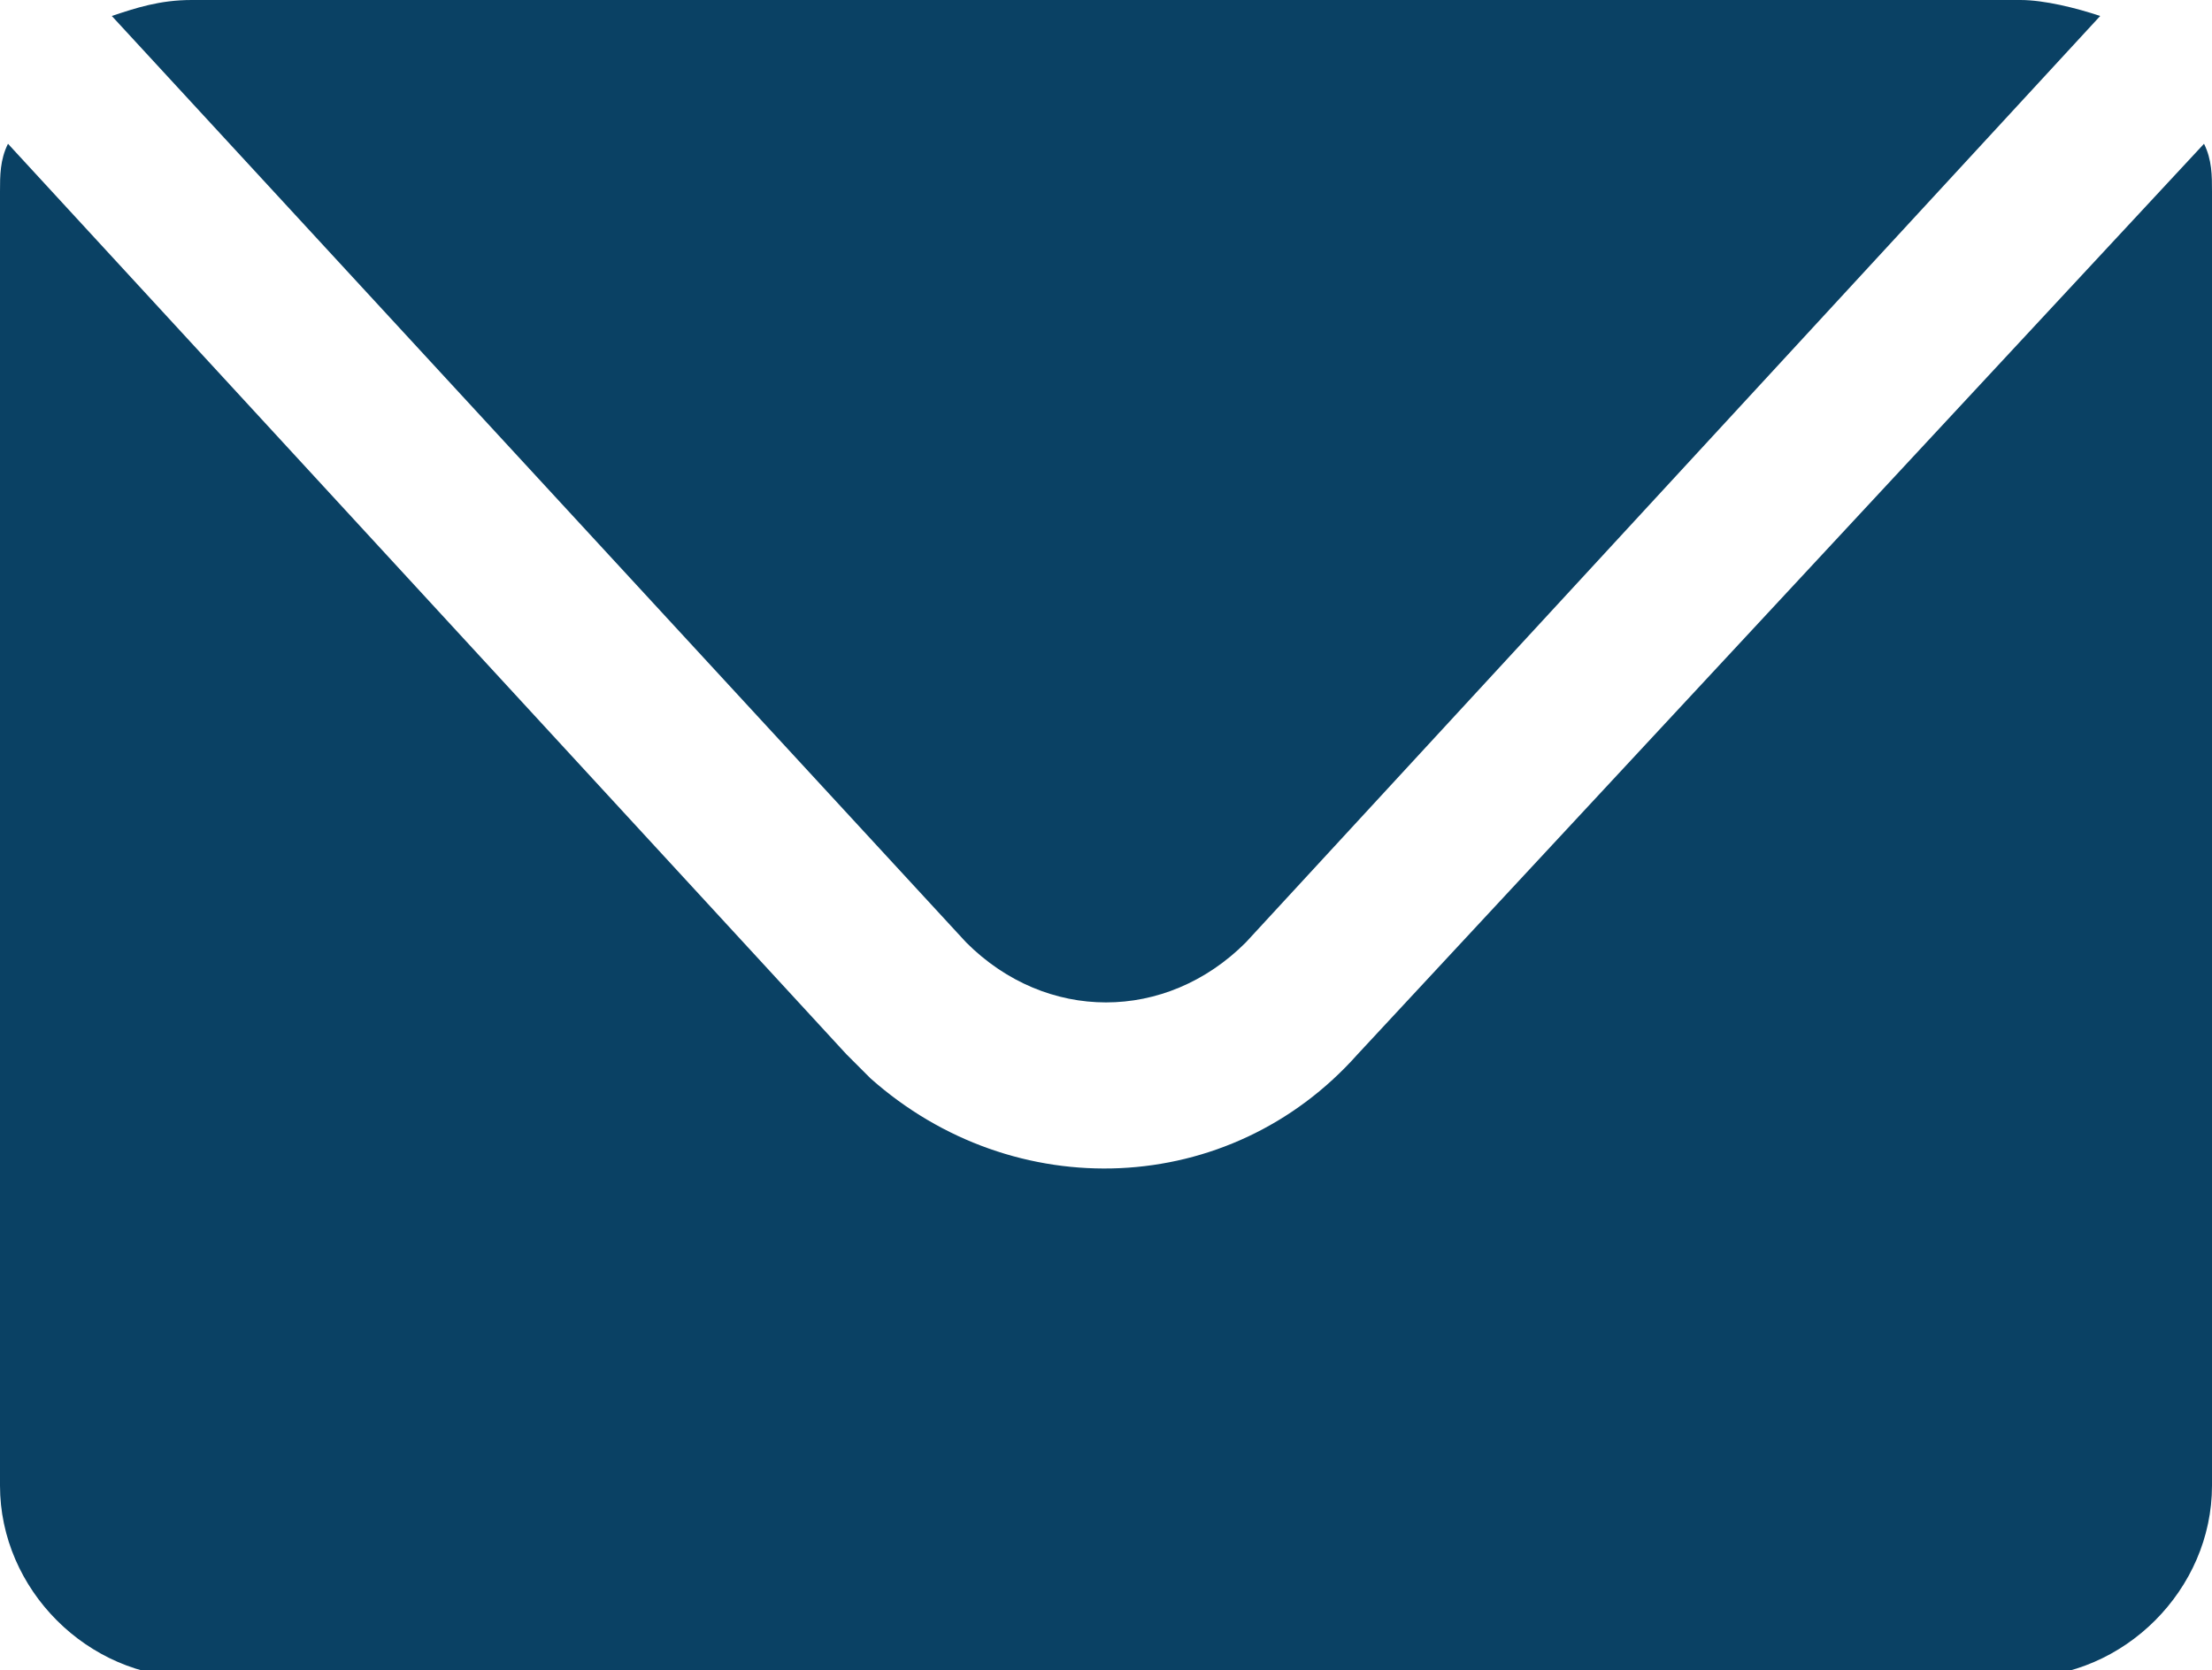
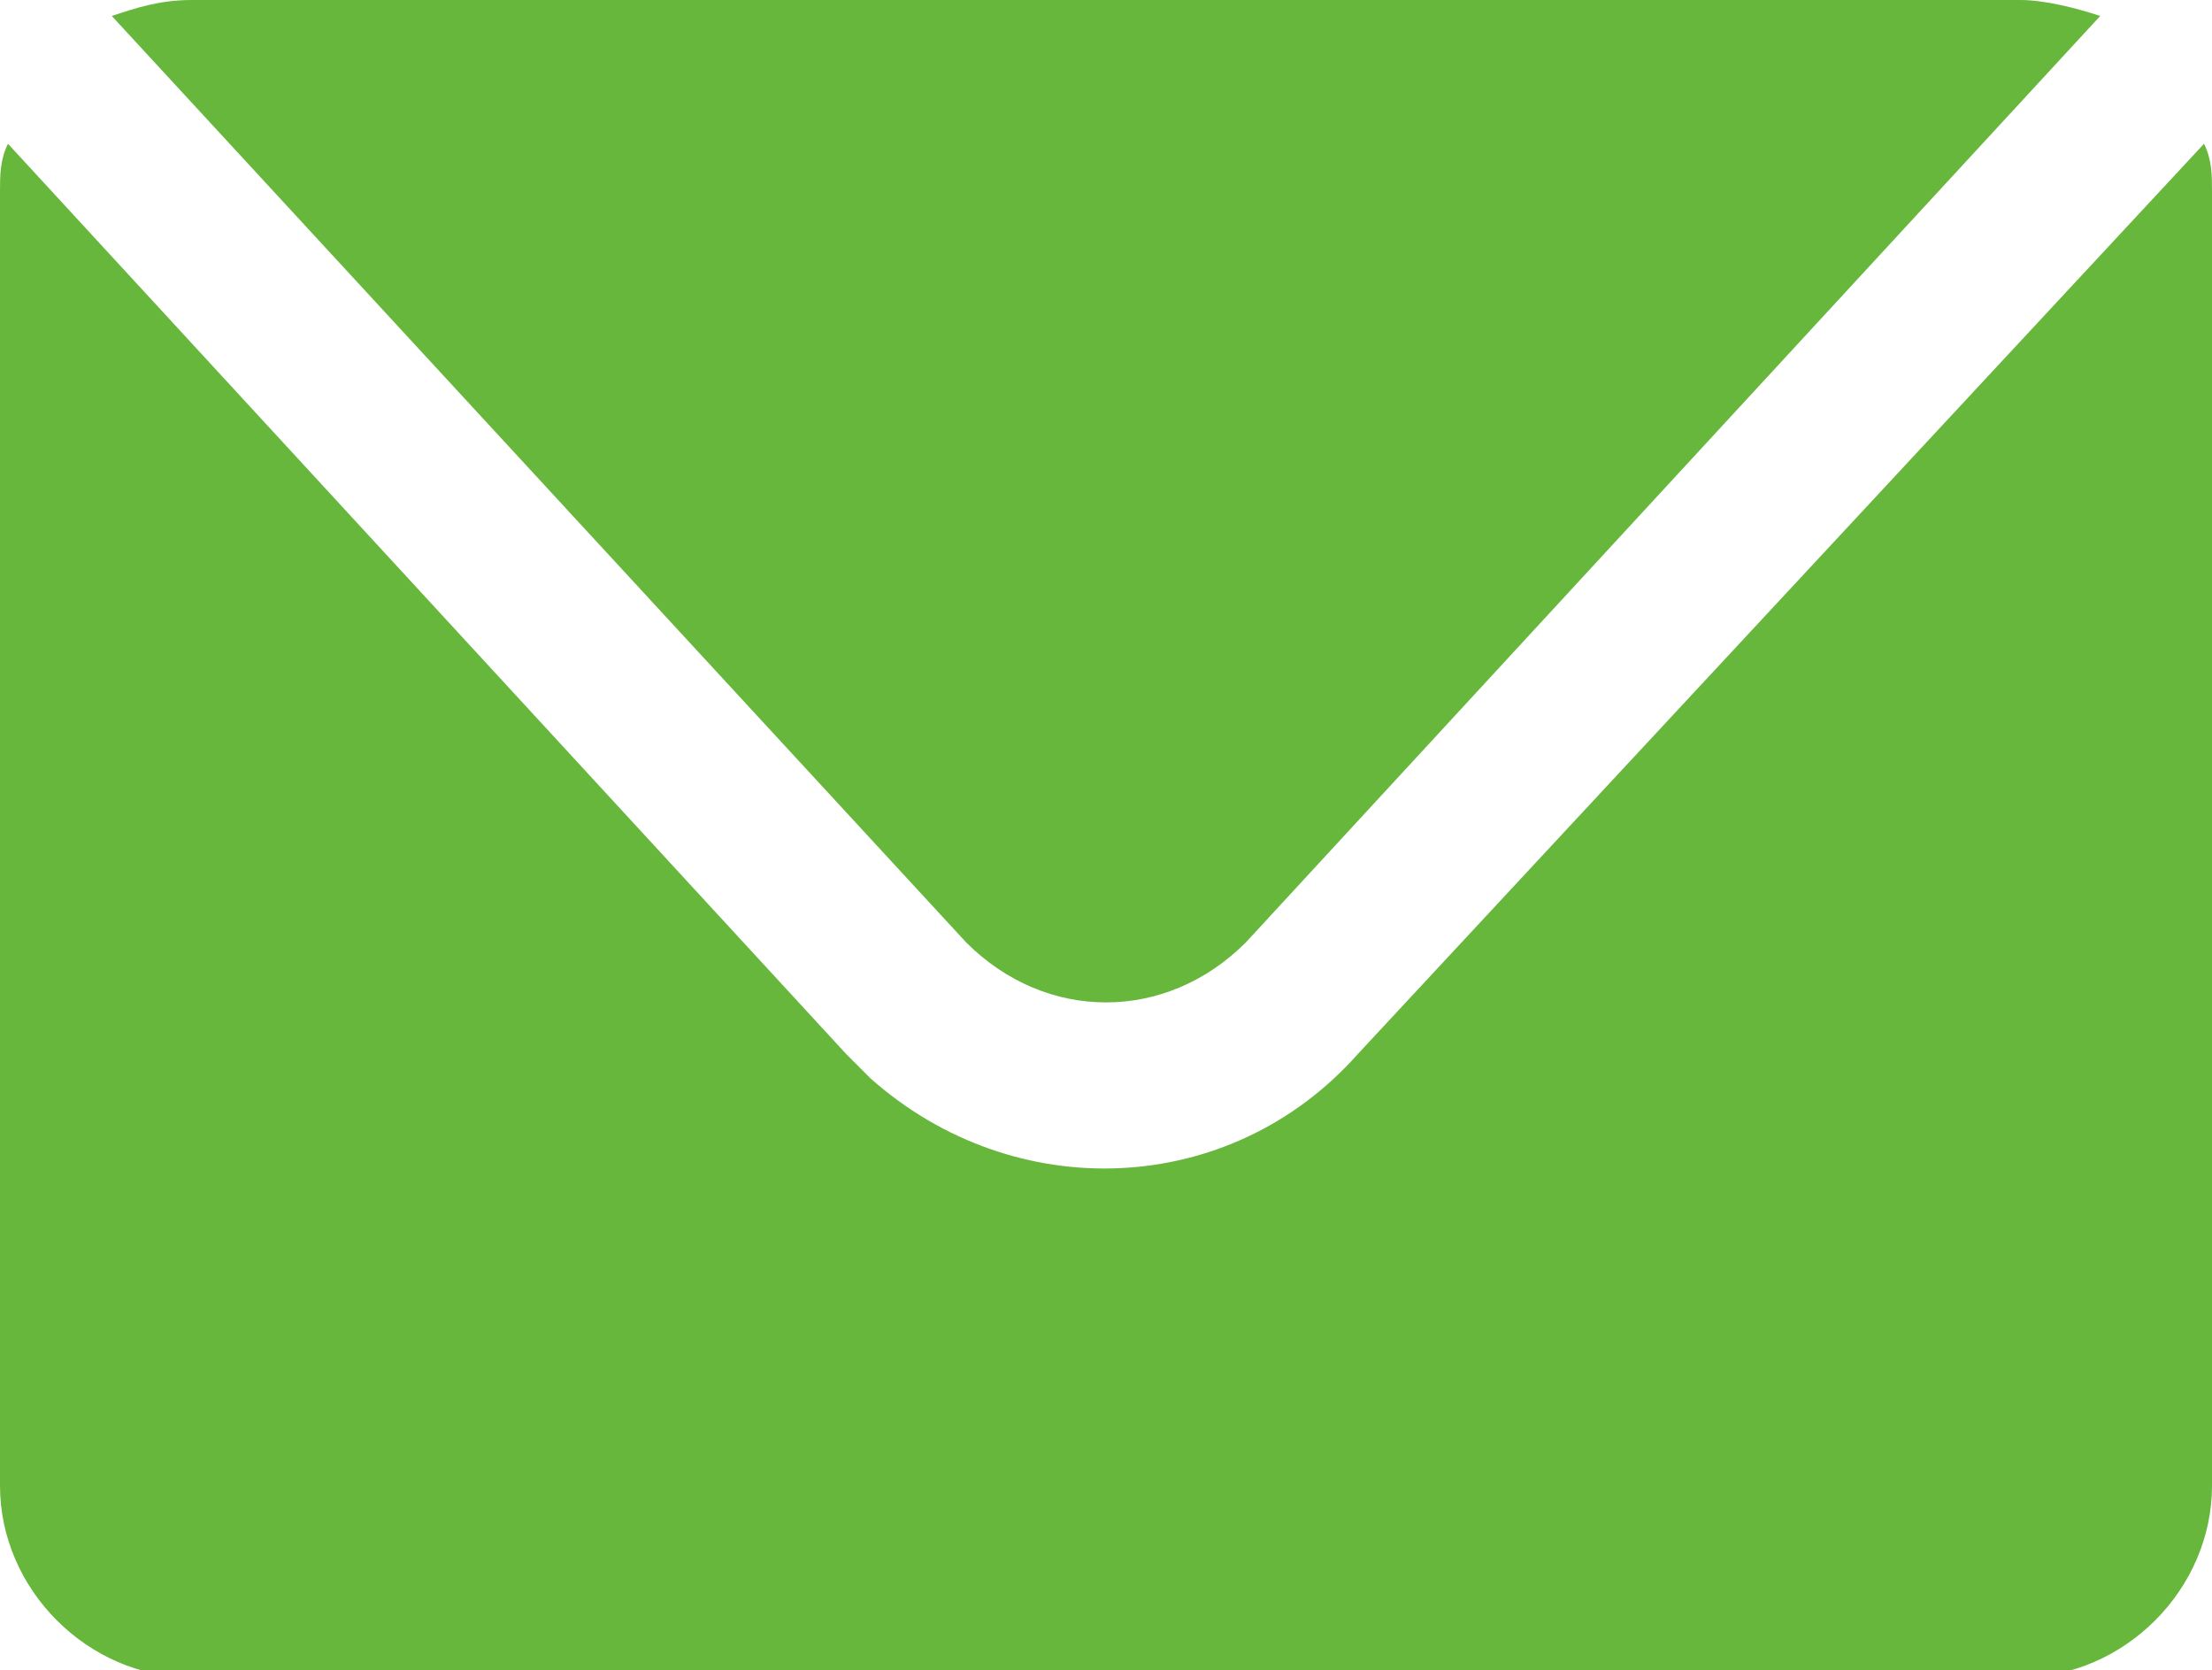
<svg xmlns="http://www.w3.org/2000/svg" version="1.1" id="Laag_1" x="0px" y="0px" viewBox="0 0 27.7 20.9" style="enable-background:new 0 0 27.7 20.9;" xml:space="preserve">
  <style type="text/css">
- 	.st0{fill:#0A4164;}
+ 	.st0{fill:#66B73C;}
</style>
  <g>
    <path class="st0" d="M12.1,11.8L1.4,0.2C1.7,0.1,2,0,2.4,0h22.9c0.3,0,0.7,0.1,1,0.2L15.6,11.8C14.6,12.8,13.1,12.8,12.1,11.8   C12.2,11.9,12.2,11.9,12.1,11.8z M27.6,1.8L17,13.2c-1.6,1.8-4.3,1.9-6.1,0.3c-0.1-0.1-0.2-0.2-0.3-0.3L0.1,1.8C0,2,0,2.2,0,2.4   v16.2c0,1.3,1.1,2.4,2.4,2.4c0,0,0,0,0,0h22.9c1.3,0,2.4-1.1,2.4-2.4c0,0,0,0,0,0V2.4C27.7,2.2,27.7,2,27.6,1.8z" />
  </g>
</svg>
